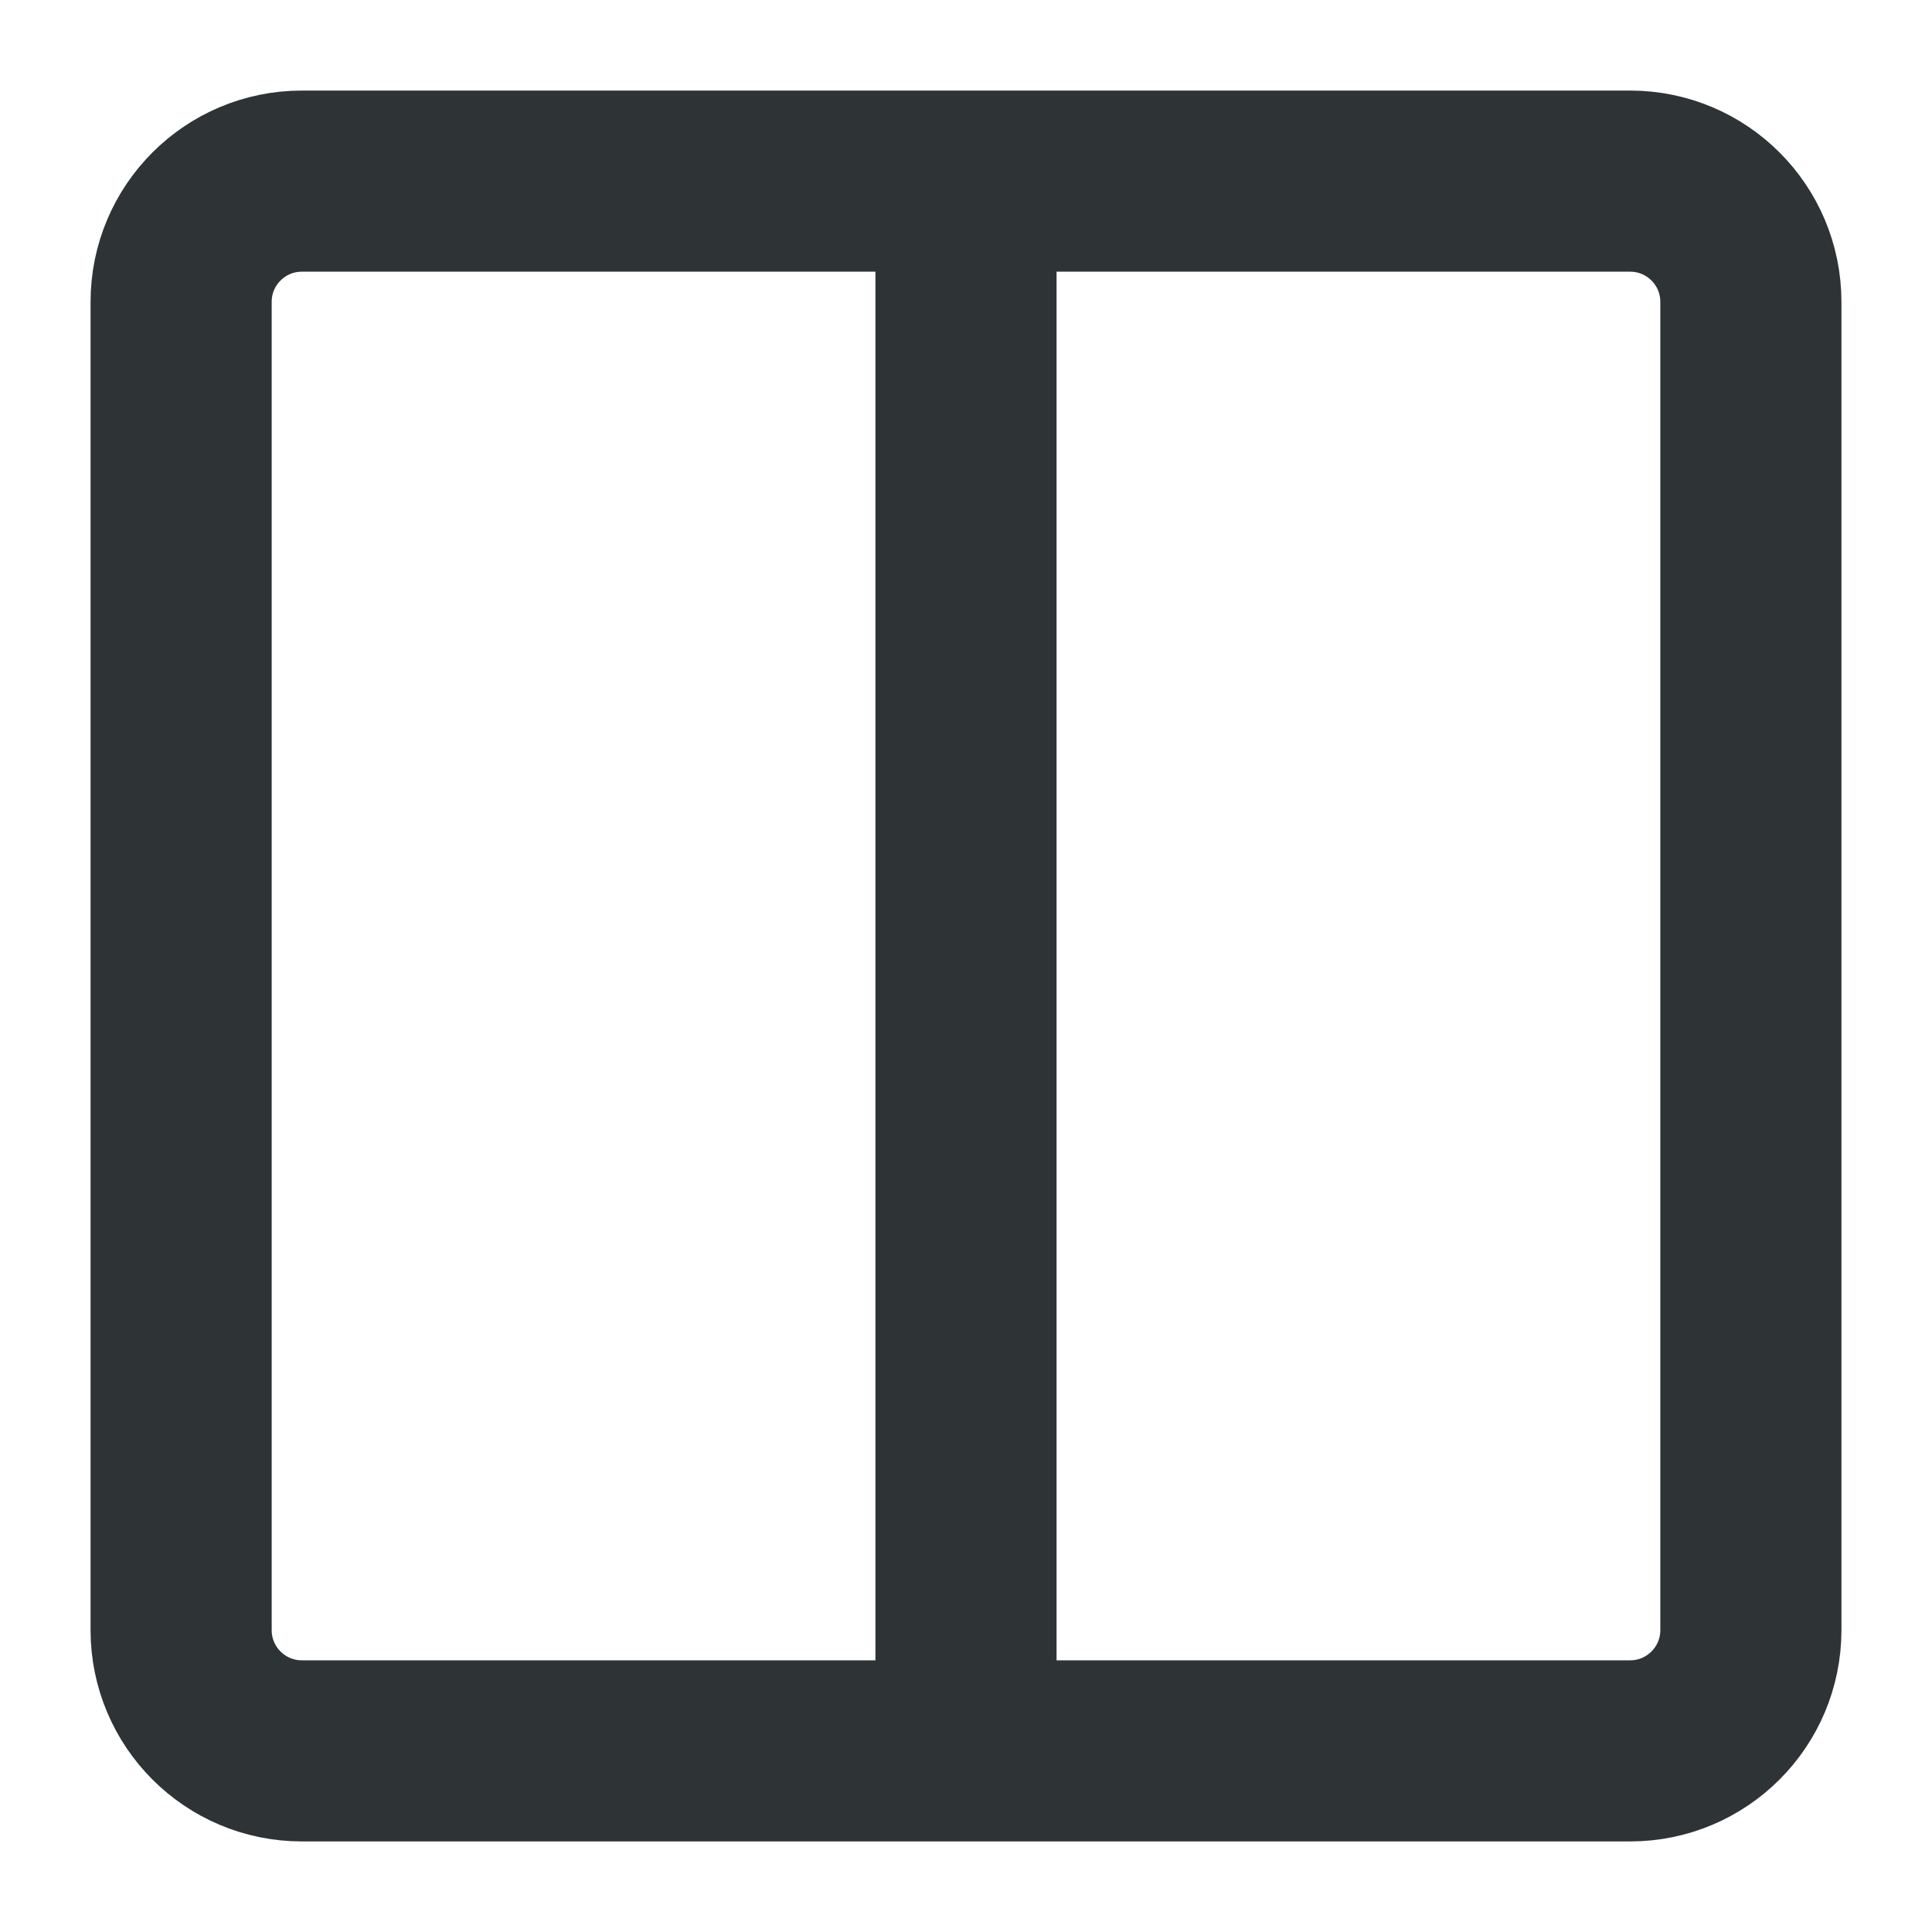
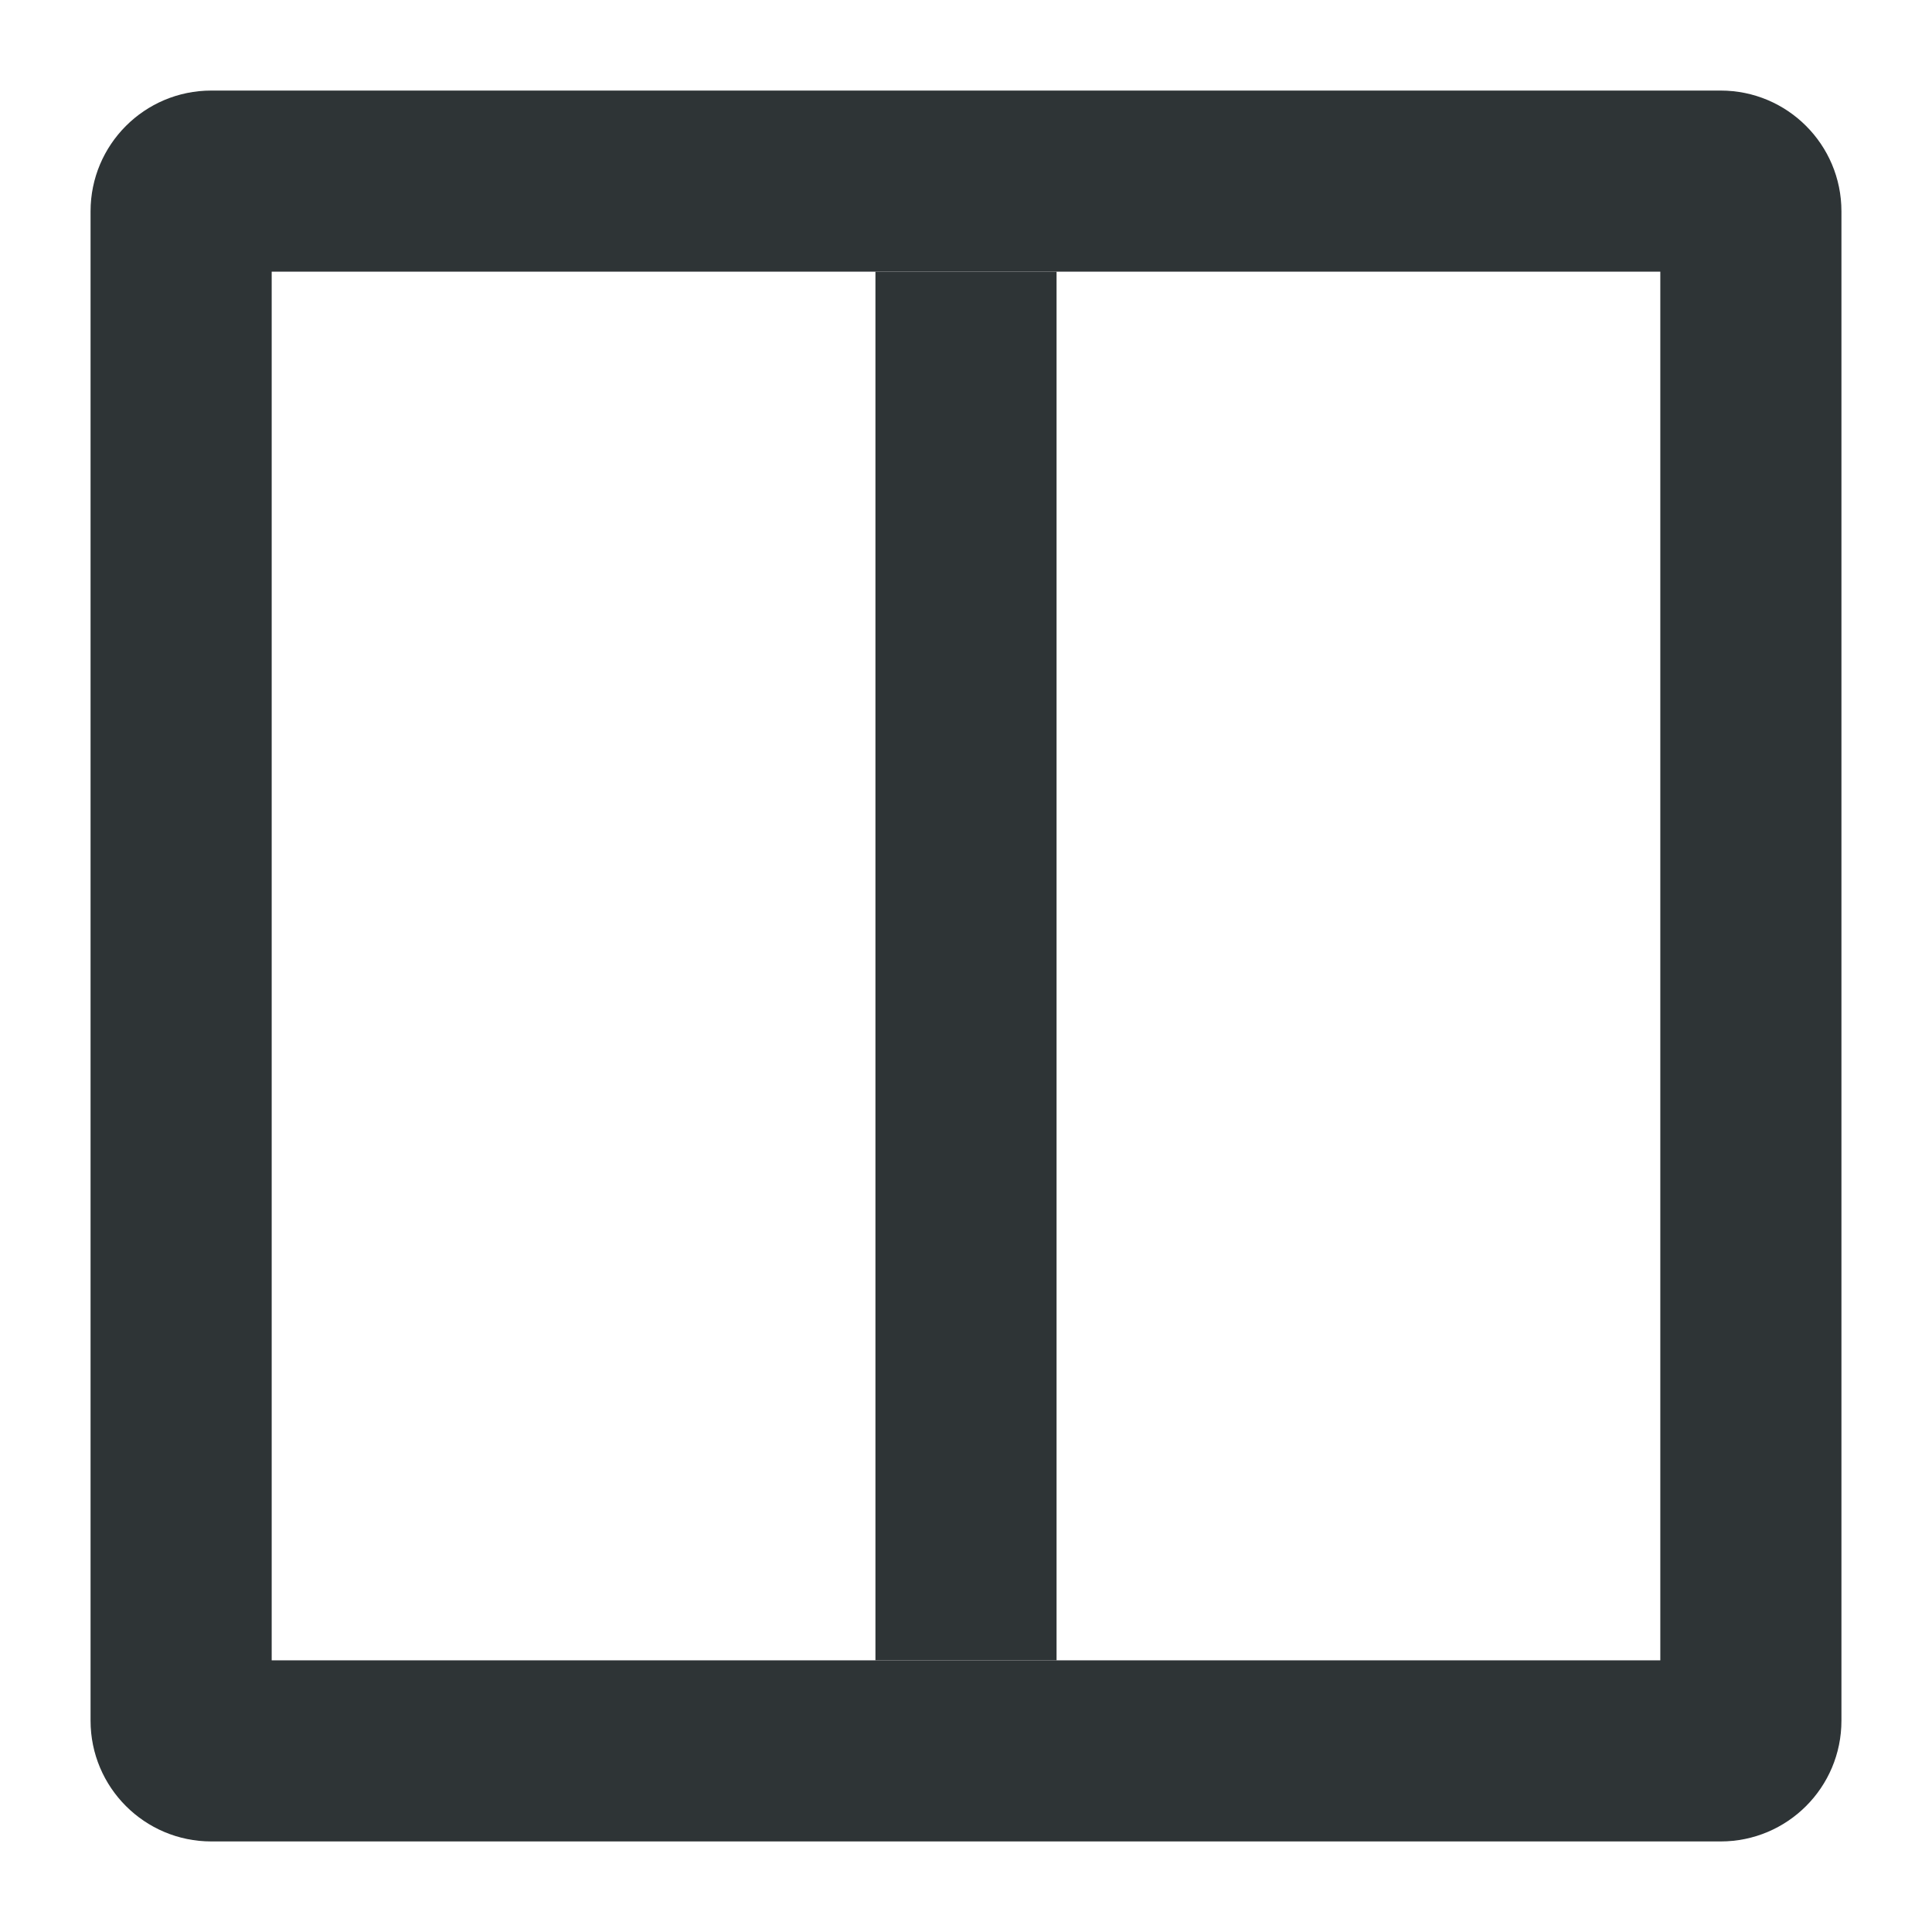
<svg xmlns="http://www.w3.org/2000/svg" width="16" height="16" viewBox="0 0 16 16">
-   <rect x="1.5" y="1.5" width="13" height="13" rx="1" fill="none" stroke="#2e3436" stroke-width="1.5" />
-   <path fill="none" stroke="#2e3436" stroke-width="1.5" d="M8 2v12" />
+   <path fill="#2e3436" fill-rule="evenodd" d="M1.75 .75h12.5a1 1 0 0 1 1 1v12.5a1 1 0 0 1-1 1H1.75a1 1 0 0 1-1-1V1.75a1 1 0 0 1 1-1zM2.25 2.25v11.5h11.5V2.25z" />
+   <path fill="#2e3436" d="M7.25 2.25h1.5v11.5h-1.5z" />
</svg>
